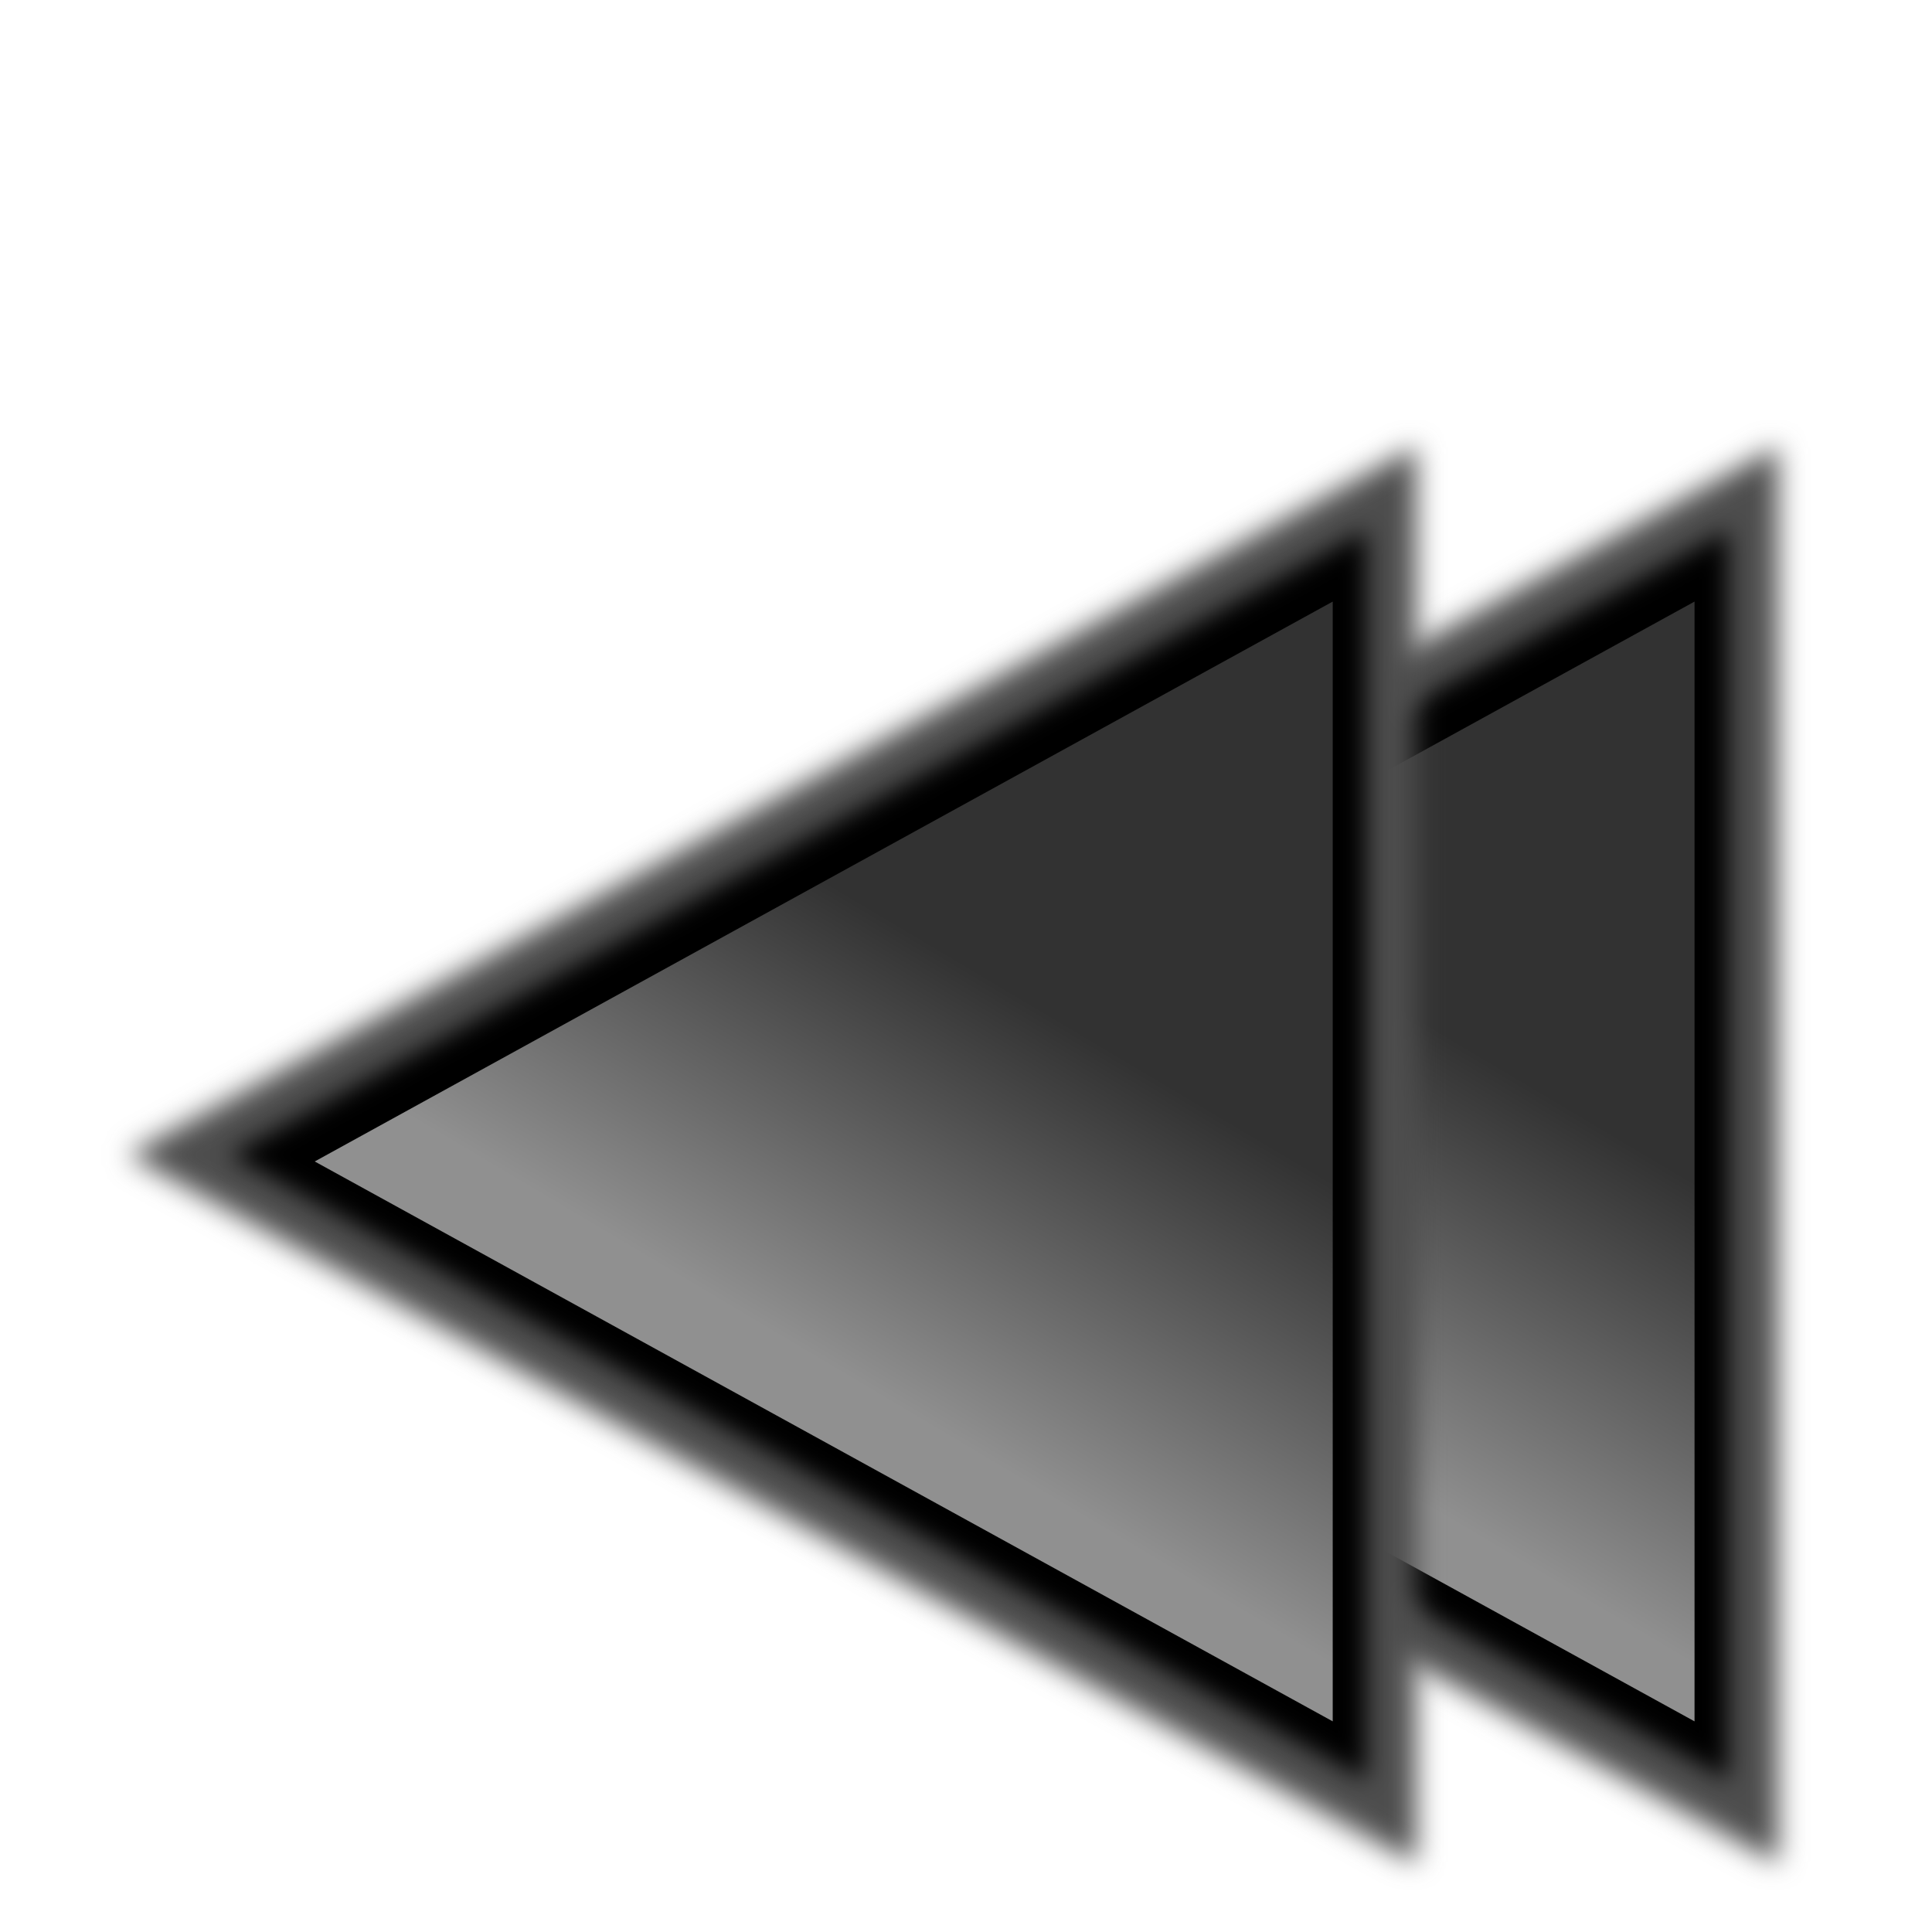
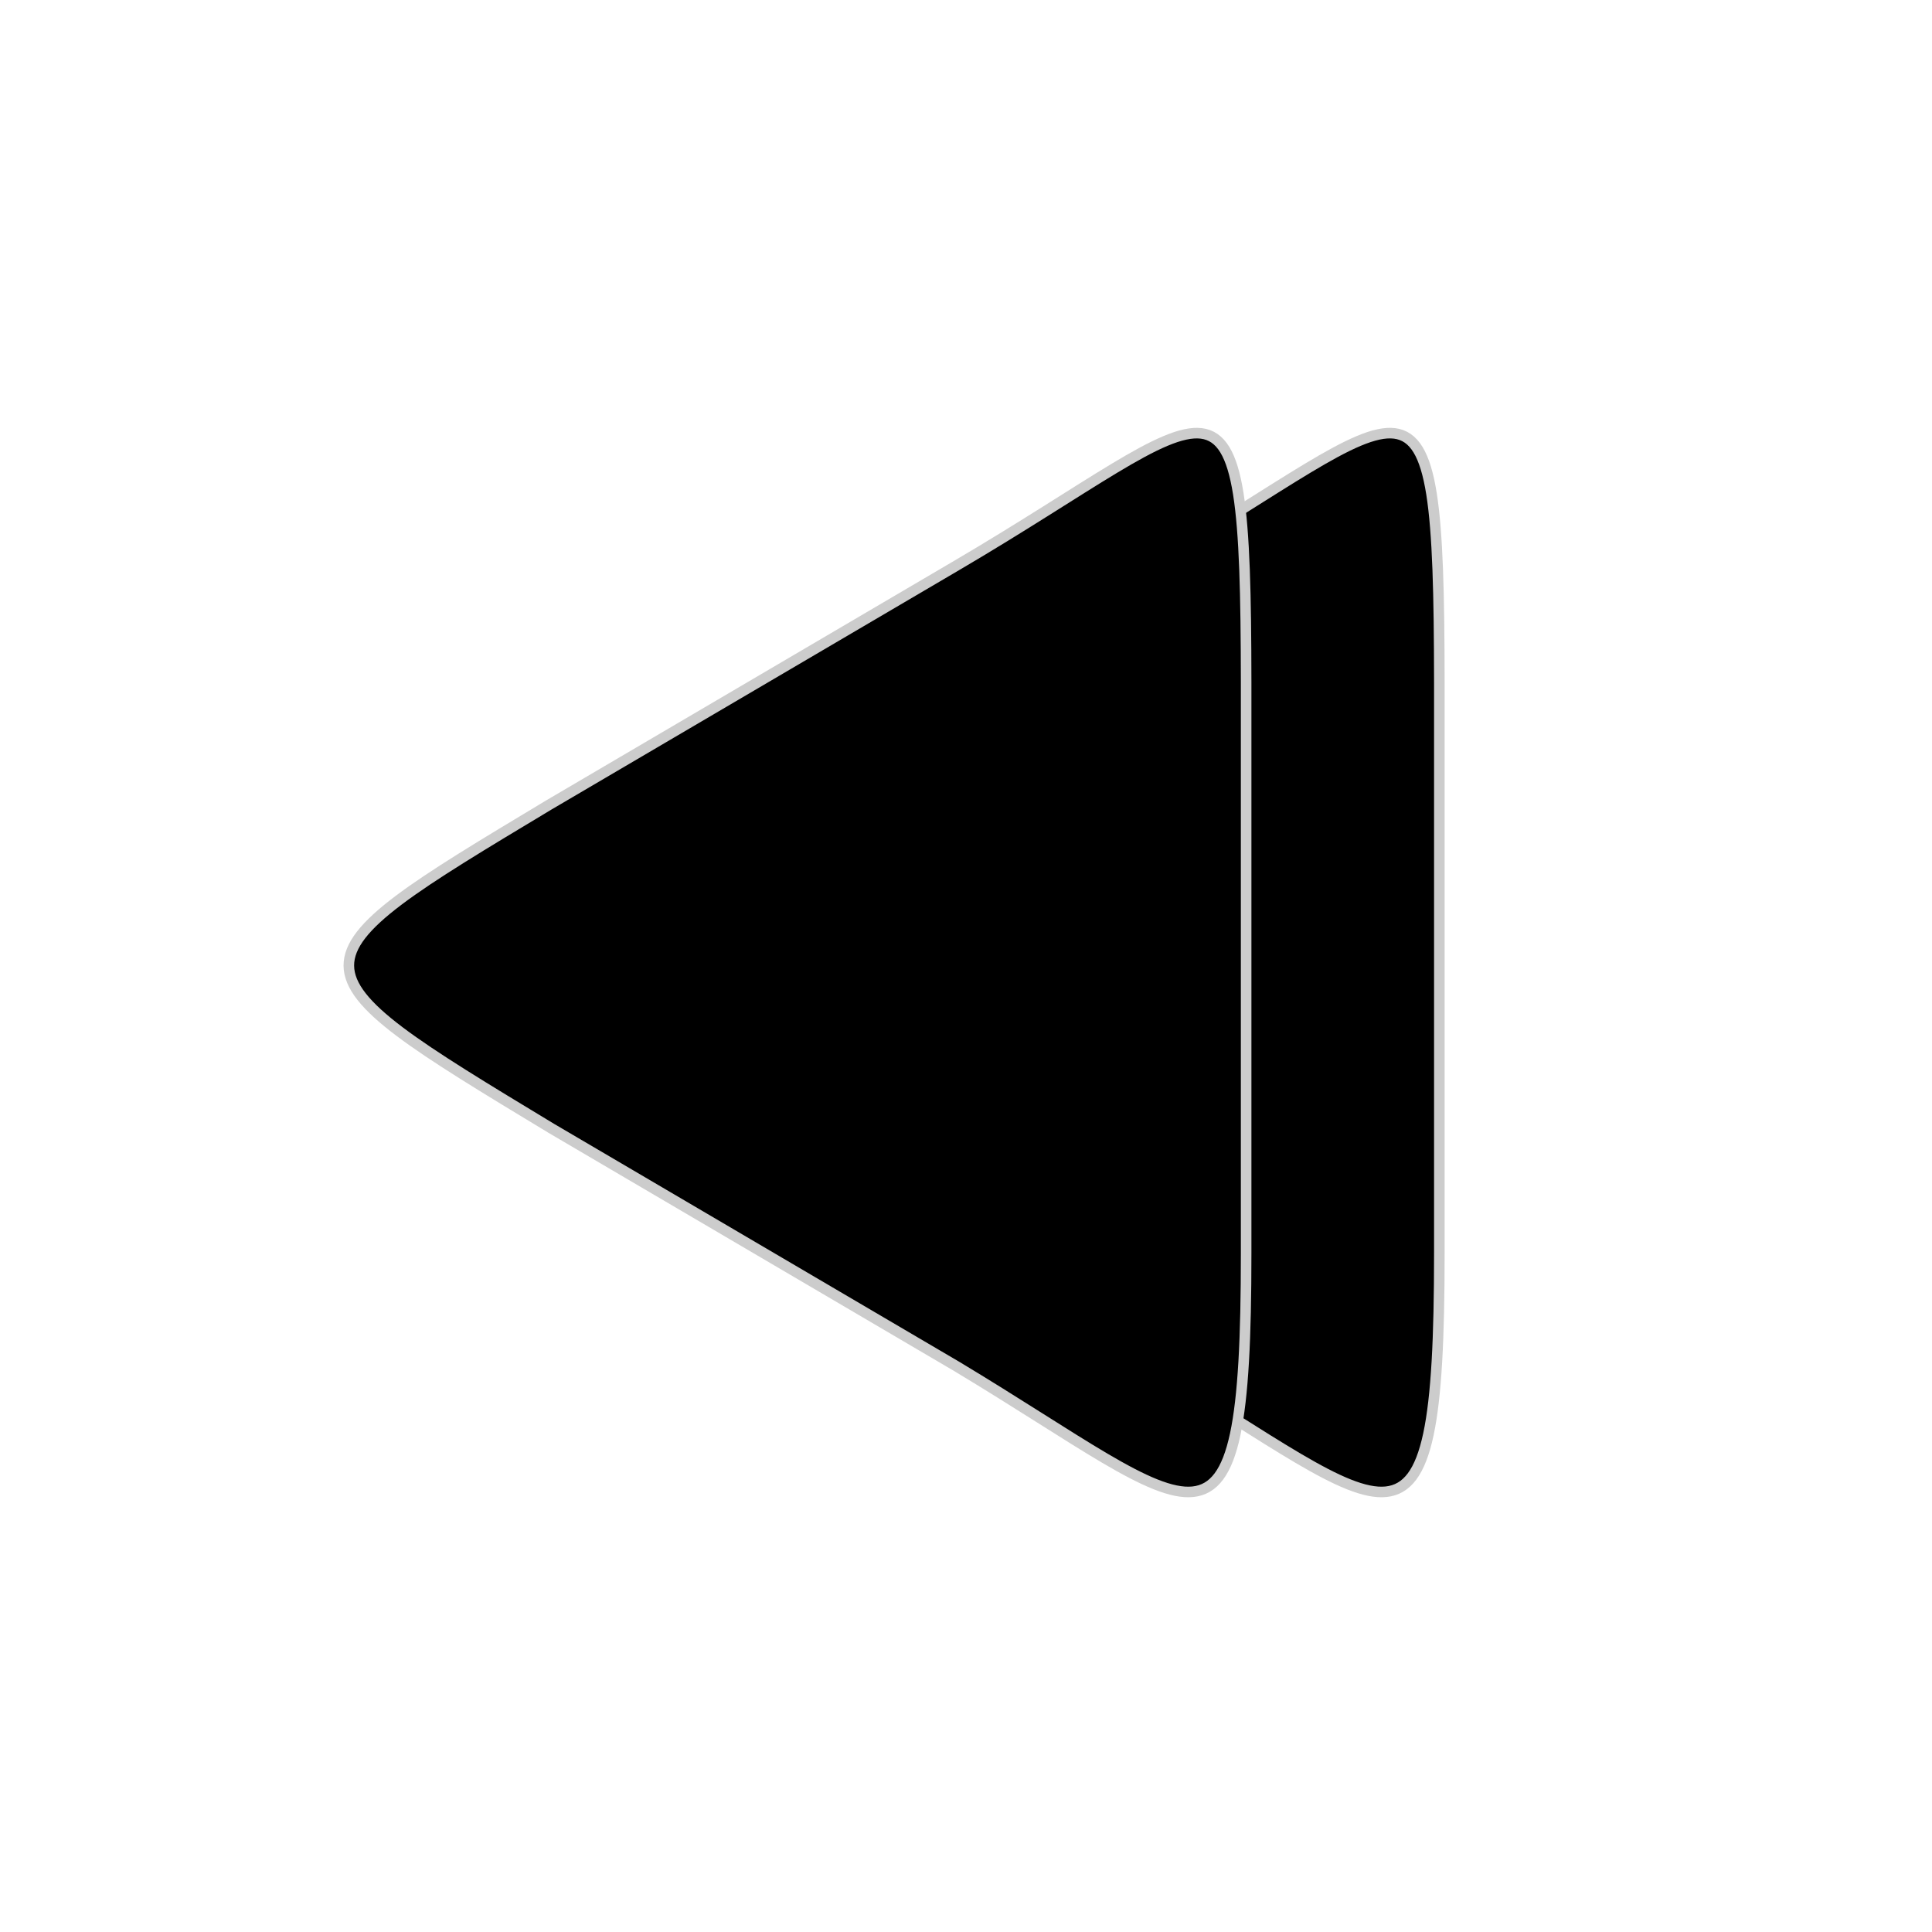
- <svg xmlns="http://www.w3.org/2000/svg" xmlns:xlink="http://www.w3.org/1999/xlink" width="300" height="300" viewBox="0 0 300 300" id="svg2" version="1.1">
-   <defs id="defs4">
-     <filter style="color-interpolation-filters:sRGB" id="filter4146-2" x="-0.025" width="1.05" y="-0.023" height="1.046">
-       <feGaussianBlur stdDeviation="2.1" id="feGaussianBlur4148-0" />
-     </filter>
-     <linearGradient xlink:href="#linearGradient4176-9" id="linearGradient4182" x1="137.11" y1="220.295" x2="100.211" y2="158.187" gradientUnits="userSpaceOnUse" gradientTransform="matrix(-0.8953505,0,0,0.8953505,258.6282,19.18932)" />
-     <linearGradient id="linearGradient4176-9">
-       <stop style="stop-color:#ffffff;stop-opacity:0.565" offset="0" id="stop4178-4" />
-       <stop style="stop-color:#f9f9f9;stop-opacity:0.2" offset="1" id="stop4180-3" />
-     </linearGradient>
-     <linearGradient xlink:href="#linearGradient4176-9" id="linearGradient4261" gradientUnits="userSpaceOnUse" gradientTransform="matrix(-0.8953505,0,0,0.8953505,314.8108,19.18932)" x1="137.11" y1="220.295" x2="100.211" y2="158.187" />
-     <filter style="color-interpolation-filters:sRGB" id="filter4162" x="-0.025" width="1.05" y="-0.023" height="1.046">
-       <feGaussianBlur stdDeviation="1.854" id="feGaussianBlur4164" />
-     </filter>
-     <filter style="color-interpolation-filters:sRGB" id="filter4177" x="-0.025" width="1.05" y="-0.023" height="1.046">
-       <feGaussianBlur stdDeviation="1.854" id="feGaussianBlur4179" />
-     </filter>
-   </defs>
-   <g style="display:inline" id="g4197">
-     <path id="path4255" d="M 50,822.362 50,1042.362 250,932.362 Z" style="fill:#4d4d4d;fill-rule:evenodd;stroke:none;stroke-width:1px;stroke-linecap:butt;stroke-linejoin:miter;stroke-opacity:1;filter:url(#filter4146-2)" transform="matrix(-1,0,0,1,326.0896,-753.0327)" />
-     <path style="fill:#{sdcol(clrIconRecActive)};fill-rule:evenodd;stroke:none;stroke-width:1px;stroke-linecap:butt;stroke-linejoin:miter;stroke-opacity:{sdcol(clrIconRecActive)};filter:url(#filter4177)" d="m 57.725,82.898 0,194.205 L 234.275,180 Z" id="path4257" transform="matrix(-1,0,0,1,326.0896,-0.6705061)" />
-     <path id="path4259" d="m 263.127,93.412 0,173.881 -158.074,-86.941 z" style="display:inline;fill:url(#linearGradient4261);fill-opacity:1;fill-rule:evenodd;stroke:none;stroke-width:1px;stroke-linecap:butt;stroke-linejoin:miter;stroke-opacity:1" />
+ <svg xmlns="http://www.w3.org/2000/svg" width="200" height="200" viewBox="0 0 200 200" id="svg2" version="1.1">
+   <defs id="defs4" />
+   <g id="layer2" style="display:inline" />
+   <g id="layer1" transform="translate(0,-852.3621)" style="display:inline">
+     <path style="opacity:1;fill:none;fill-opacity:1;stroke:#{sdcol(clrIconRecActive)};stroke-width:13.555;stroke-linecap:round;stroke-linejoin:miter;stroke-miterlimit:4;stroke-dasharray:none;stroke-opacity:{sdopac(clrIconRecActive)}" id="path4684" d="M 170.187,1010.074 A 90.868,90.845 0 0 1 42.338,1022.563 90.868,90.845 0 0 1 29.749,894.756 90.868,90.845 0 0 1 157.579,882.074 a 90.868,90.845 0 0 1 12.782,127.788" />
  </g>
-   <g id="g4154" style="display:inline">
-     <path style="fill:#4d4d4d;fill-rule:evenodd;stroke:none;stroke-width:1px;stroke-linecap:butt;stroke-linejoin:miter;stroke-opacity:1;filter:url(#filter4146-2)" d="m 88.09,69.329 0,220 200,-110 z" id="path4136" transform="matrix(-1,0,0,1,307.9966,0)" />
-     <path id="path4156" d="m 95.815,82.227 0,194.205 176.55,-97.102 z" style="fill:#{sdcol(clrIconRecActive)};fill-rule:evenodd;stroke:none;stroke-width:1px;stroke-linecap:butt;stroke-linejoin:miter;stroke-opacity:{sdopac(clrIconRecActive)};filter:url(#filter4162)" transform="matrix(-1,0,0,1,307.9966,0)" />
-     <path style="display:inline;fill:url(#linearGradient4182);fill-opacity:1;fill-rule:evenodd;stroke:none;stroke-width:1px;stroke-linecap:butt;stroke-linejoin:miter;stroke-opacity:1" d="m 206.944,93.412 0,173.881 -158.074,-86.941 z" id="path4170" />
+   <g id="layer3">
+     <path style="opacity:1;fill:#{sdcol(clrIconRecActive)};fill-opacity:{sdopac(clrIconRecActive)};stroke:#cccccc;stroke-width:1.093;stroke-linecap:round;stroke-linejoin:miter;stroke-miterlimit:4;stroke-dasharray:none;stroke-opacity:1" d="m 77.069,116.804 41.991,24.659 c 25.213,15.166 29.94,23.302 29.94,-11.707 l 0,-59.188 c -0.045,-36.259 -2.312,-28.272 -29.989,-12.019 L 76.835,83.318 c -27.674,16.619 -27.666,16.619 0.234,33.486 z" id="path4139" />
+     <path id="path4140" d="m 57.069,116.804 41.991,24.659 c 25.213,15.166 29.94,23.302 29.94,-11.707 l 0,-59.188 C 128.955,34.309 126.688,42.297 99.011,58.55 L 56.835,83.318 c -27.674,16.619 -27.666,16.619 0.234,33.486 z" style="opacity:1;fill:#{sdcol(clrIconRecActive)};fill-opacity:{sdopac(clrIconRecActive)};stroke:#cccccc;stroke-width:1.093;stroke-linecap:round;stroke-linejoin:miter;stroke-miterlimit:4;stroke-dasharray:none;stroke-opacity:1" />
  </g>
-   <g id="layer1" style="display:inline" />
</svg>
